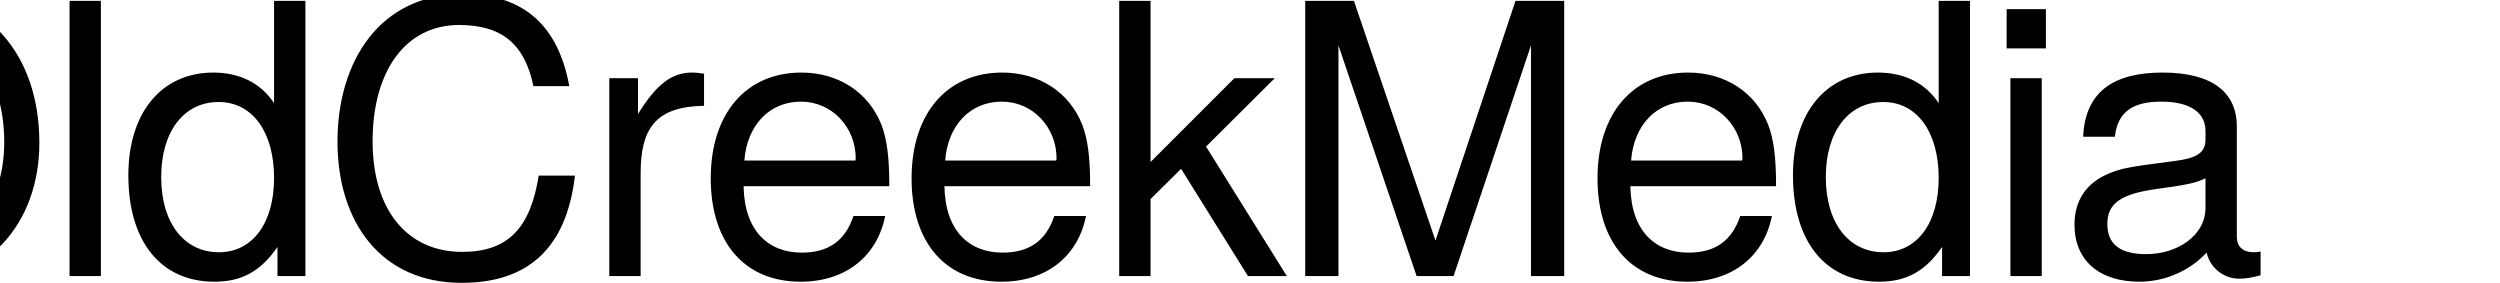
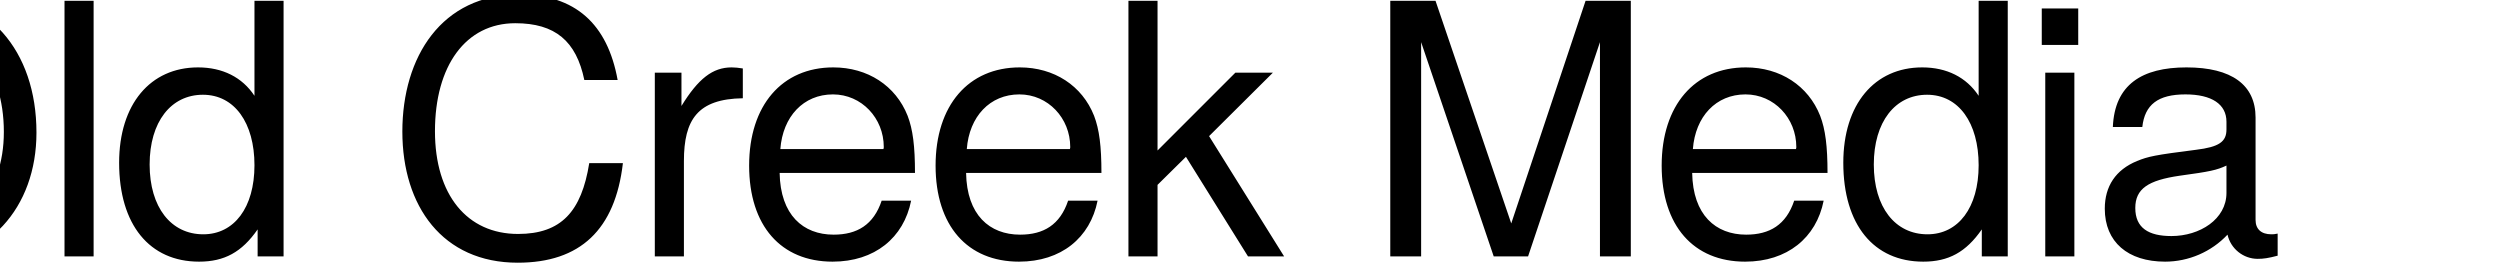
- <svg xmlns="http://www.w3.org/2000/svg" width="103.475mm" height="11.677mm" viewBox="0 0 103.475 11.677" version="1.1" id="svg5">
+ <svg xmlns="http://www.w3.org/2000/svg" width="111.404mm" height="11.677mm" viewBox="0 0 111.404 11.677" version="1.1" id="svg5">
  <defs id="defs2" />
-   <g id="layer1" transform="translate(-3.449276,-11.32864)">
+   <g id="layer1" transform="translate(0.5153622,-11.32864)">
    <text xml:space="preserve" style="font-size:15.632px;font-family:'Heiti SC';-inkscape-font-specification:'Heiti SC';text-align:center;letter-spacing:-0.381px;text-anchor:middle;fill:#000000;stroke-width:20;paint-order:markers stroke fill" x="55.007" y="22.755" id="text790">
-       <tspan id="tspan788" style="font-style:normal;font-variant:normal;font-weight:normal;font-stretch:normal;font-family:'Helvetica Neue';-inkscape-font-specification:'Helvetica Neue';fill:#000000;stroke-width:20" x="54.816" y="22.755">OldCreekMedia</tspan>
+       <tspan id="tspan788" style="font-style:normal;font-variant:normal;font-weight:normal;font-stretch:normal;font-family:'Helvetica Neue';-inkscape-font-specification:'Helvetica Neue';fill:#000000;stroke-width:20" x="54.816" y="22.755">Old Creek Media</tspan>
    </text>
  </g>
</svg>
